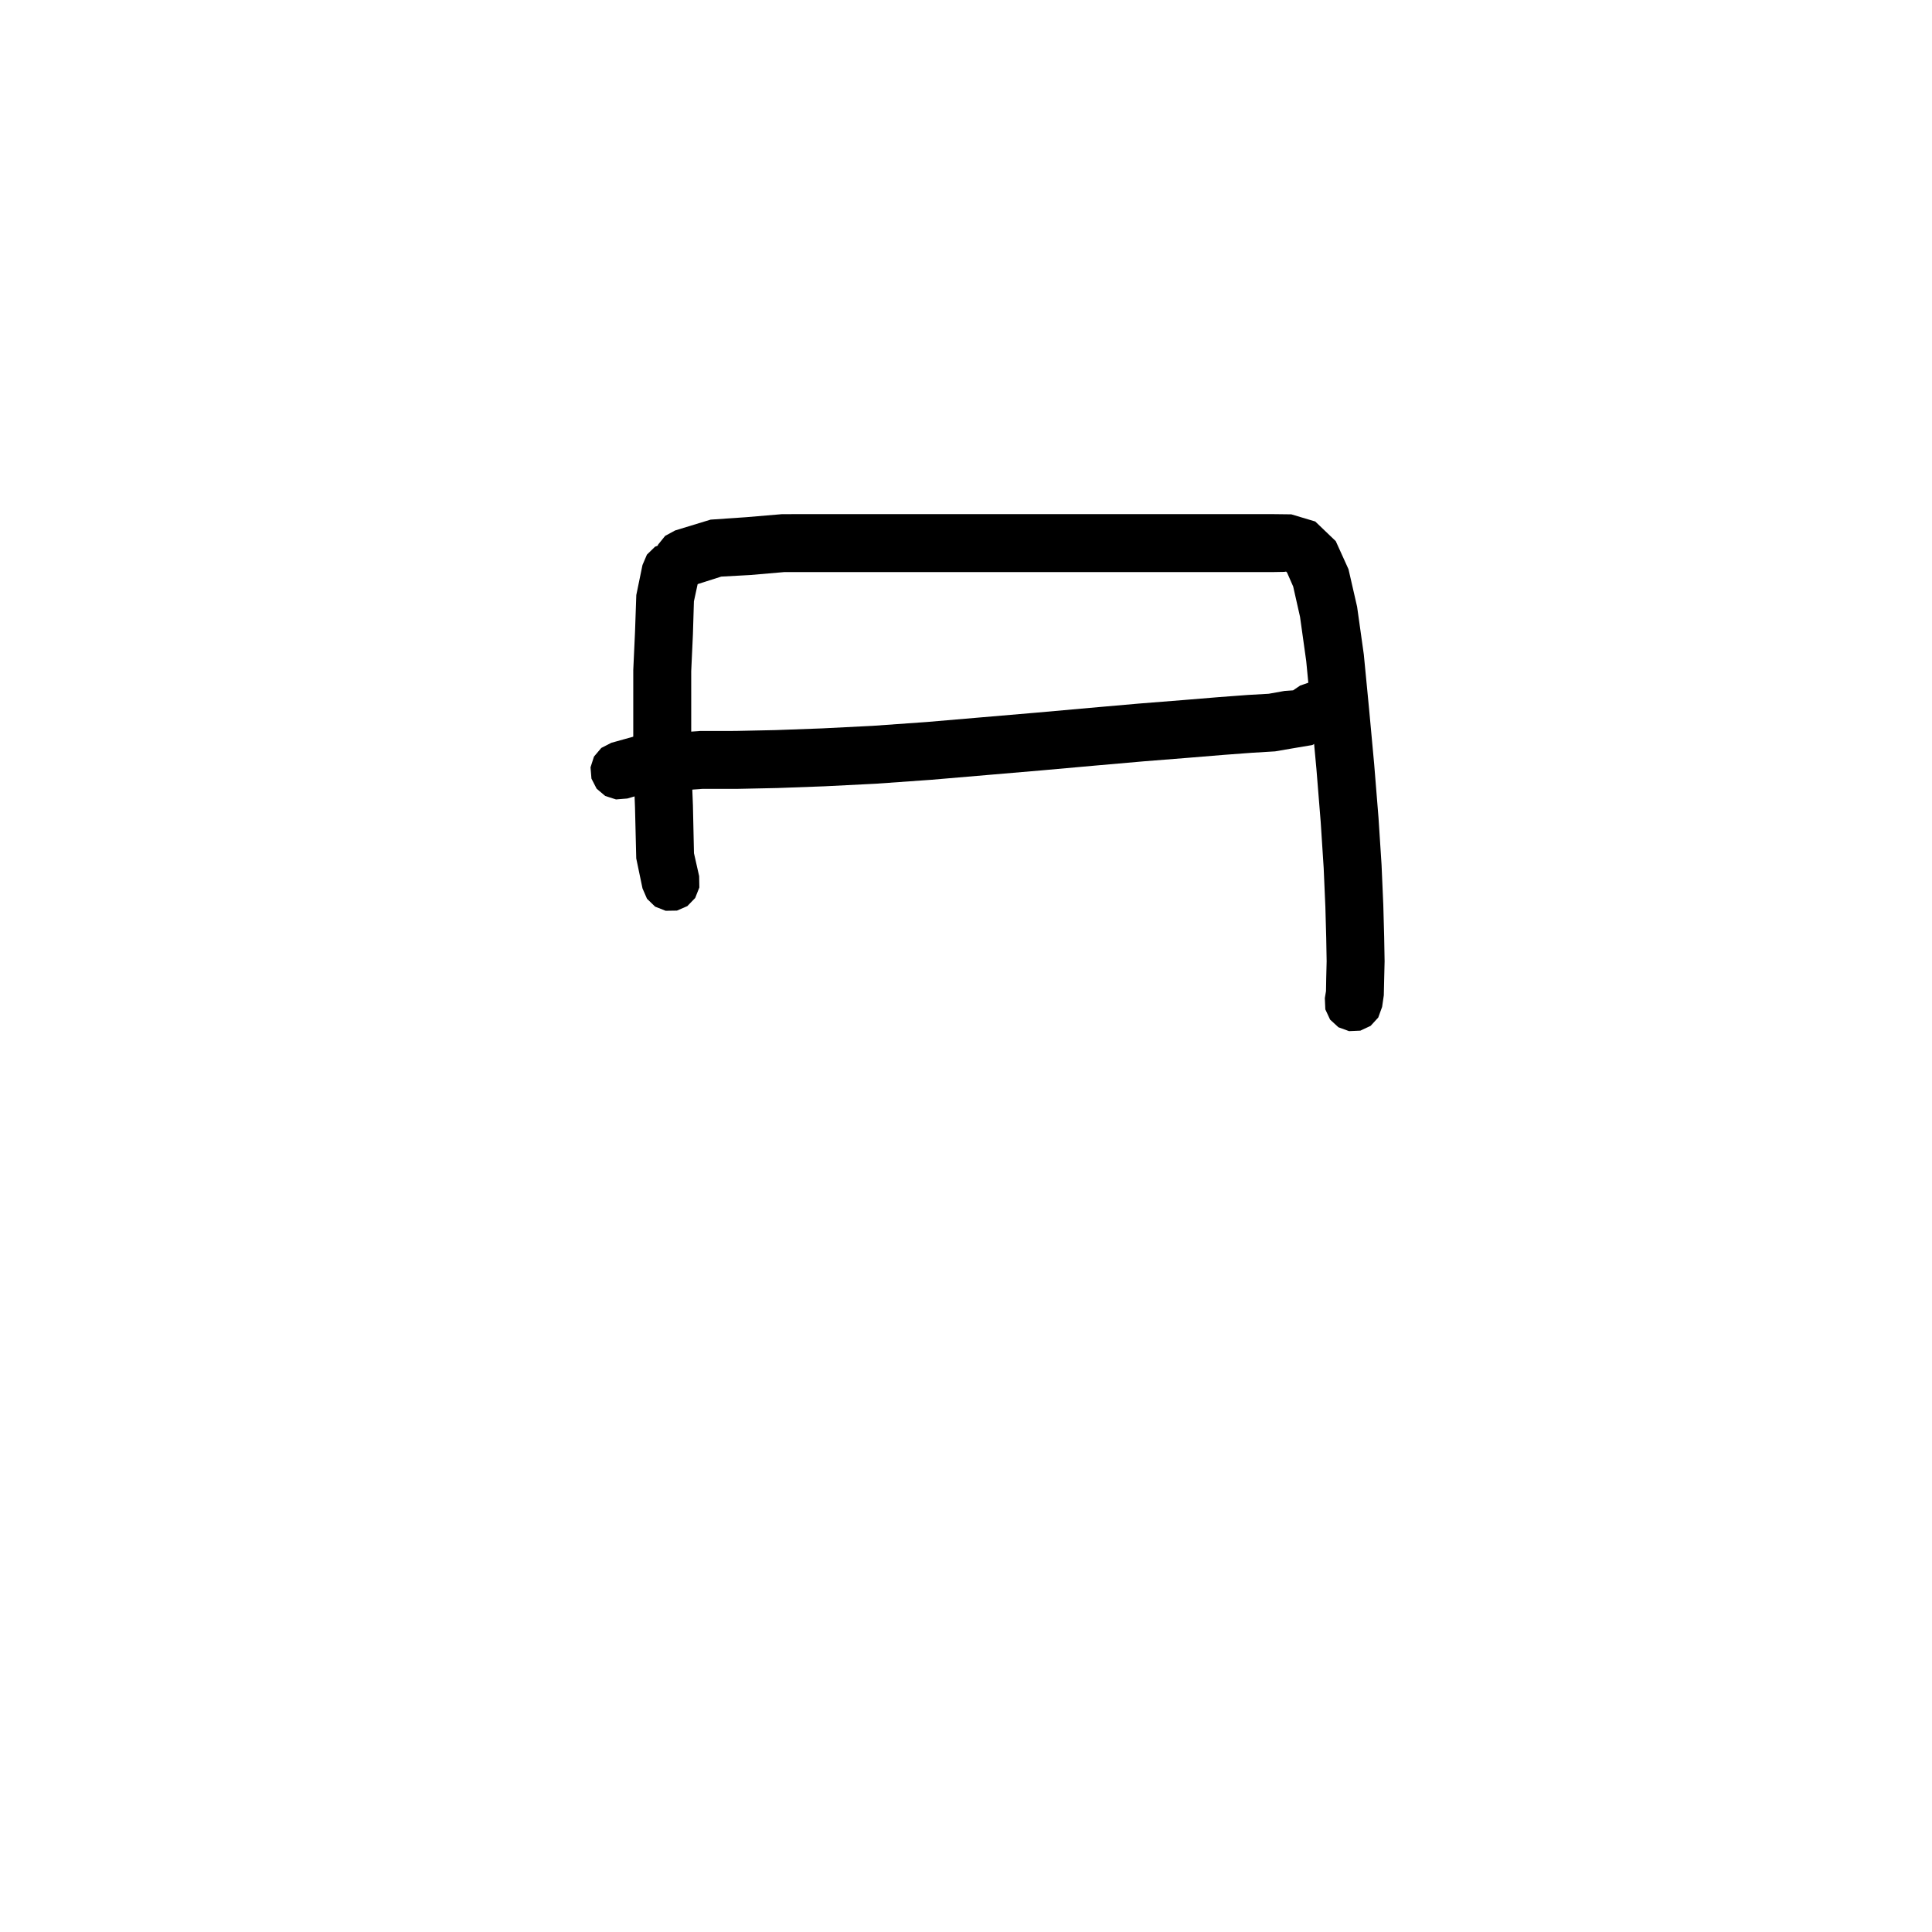
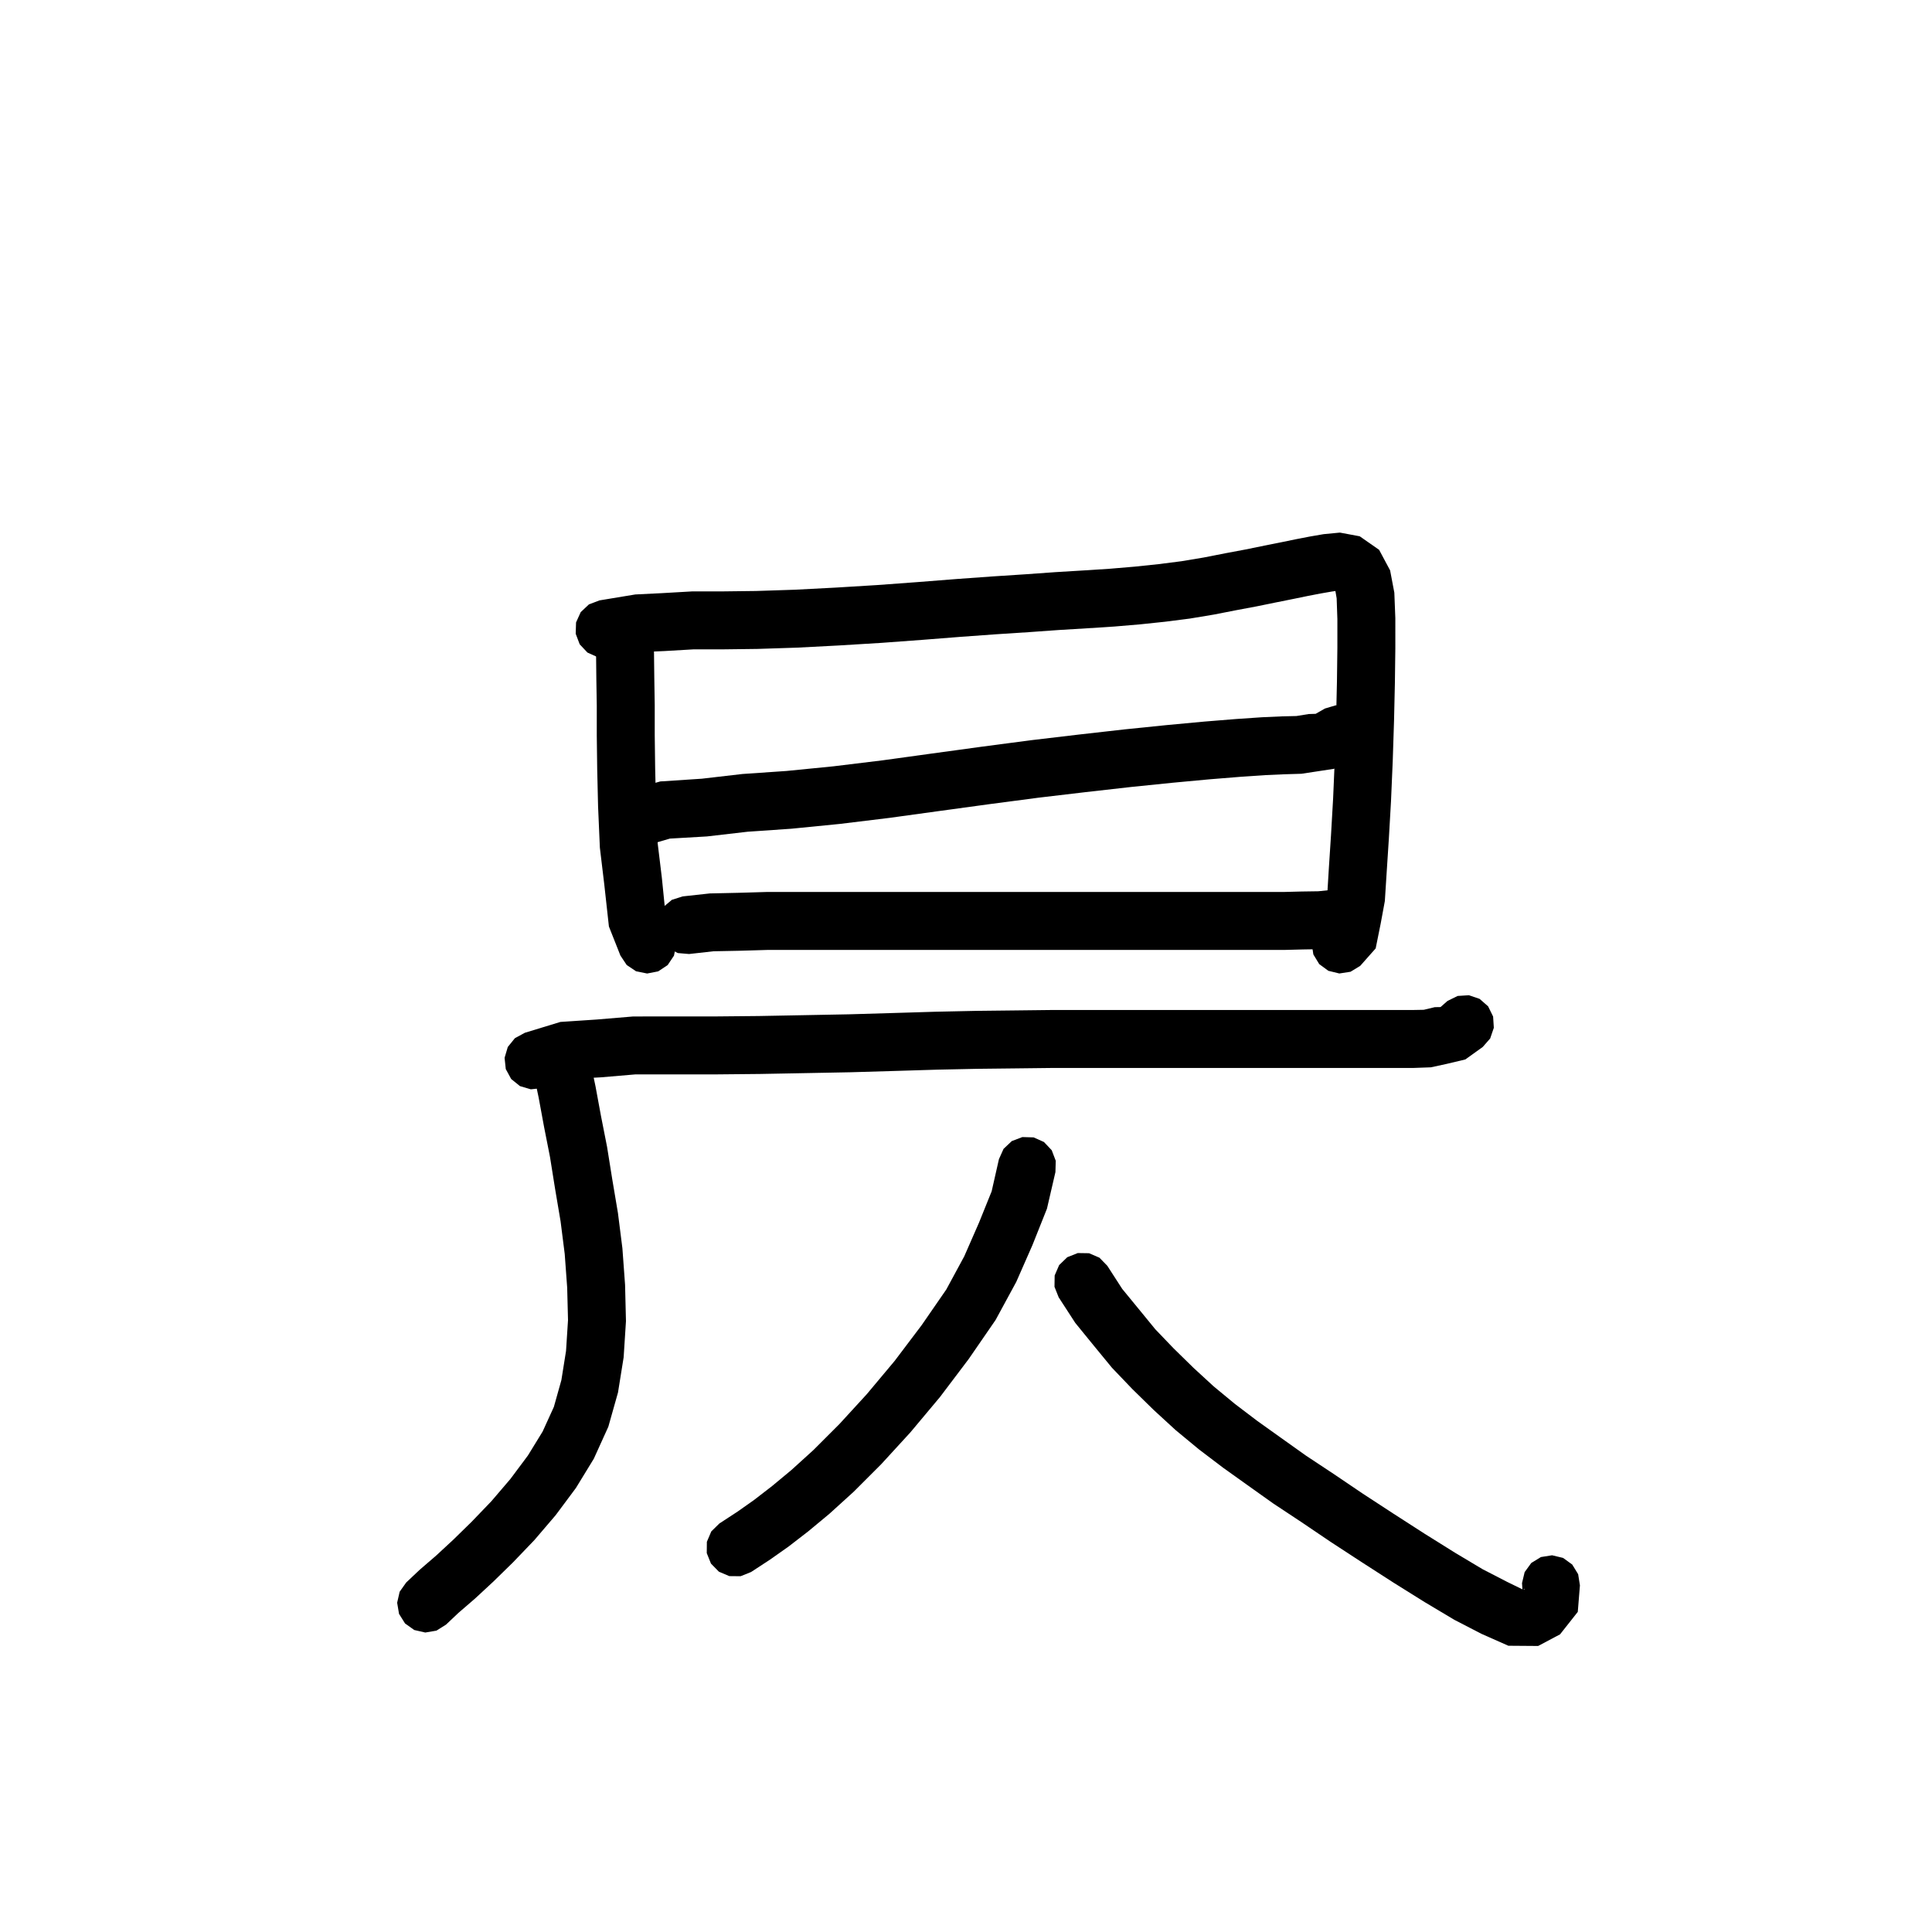
<svg xmlns="http://www.w3.org/2000/svg" viewBox="0 0 300 300" width="300" height="300">
-   <path d="M 99.763 87.74 L 98.805 92.395 L 98.604 98.156 L 98.334 104.037 L 98.333 110.8 L 98.334 118.55 L 98.602 125.339 L 98.796 133.294 L 99.768 137.951 L 100.467 139.562 L 101.729 140.783 L 103.362 141.427 L 105.118 141.398 L 106.728 140.7 L 107.949 139.438 L 108.594 137.805 L 108.565 136.049 L 107.76 132.484 L 107.598 125.061 L 107.333 118.383 L 107.333 110.8 L 107.332 104.23 L 107.596 98.511 L 107.751 93.382 L 108.57 89.594 L 108.59 87.838 L 107.936 86.208 L 106.708 84.953 L 105.094 84.263 L 103.338 84.244 L 101.708 84.897 L 100.453 86.125 Z" fill="black" fill-rule="nonzero" />
-   <path d="M 107.503 90.964 L 111.992 89.535 L 116.5 89.288 L 121.821 88.829 L 127.367 88.833 L 133.9 88.833 L 140.9 88.833 L 147.967 88.833 L 154.967 88.833 L 161.7 88.833 L 168.1 88.833 L 173.967 88.833 L 179.367 88.833 L 184.167 88.833 L 188.5 88.833 L 192.033 88.833 L 195.033 88.833 L 197.633 88.833 L 199.417 88.8 L 199.704 88.756 L 199.85 88.903 L 200.805 91.076 L 201.869 95.786 L 202.83 102.656 L 203.62 110.823 L 204.417 119.455 L 205.079 127.662 L 205.54 134.78 L 205.803 140.83 L 205.935 145.638 L 206 149.267 L 205.934 151.899 L 205.901 153.896 L 205.719 154.982 L 205.796 156.737 L 206.538 158.328 L 207.832 159.514 L 209.482 160.114 L 211.237 160.038 L 212.828 159.295 L 214.014 158.001 L 214.614 156.351 L 214.877 154.549 L 214.932 152.101 L 215 149.267 L 214.932 145.429 L 214.797 140.503 L 214.527 134.286 L 214.055 127.004 L 213.383 118.678 L 212.58 109.977 L 211.77 101.611 L 210.731 94.214 L 209.395 88.391 L 207.417 84.031 L 204.23 80.977 L 200.516 79.867 L 197.633 79.833 L 195.033 79.833 L 192.033 79.833 L 188.5 79.833 L 184.167 79.833 L 179.367 79.833 L 173.967 79.833 L 168.1 79.833 L 161.7 79.833 L 154.967 79.833 L 147.967 79.833 L 140.9 79.833 L 133.9 79.833 L 127.367 79.833 L 121.446 79.837 L 115.833 80.312 L 110.341 80.688 L 104.83 82.37 L 103.287 83.208 L 102.183 84.574 L 101.685 86.257 L 101.87 88.003 L 102.708 89.546 L 104.074 90.65 L 105.757 91.148 Z" fill="black" fill-rule="nonzero" />
-   <path d="M 97.403 123.994 L 100.789 122.995 L 104.515 122.824 L 109.05 122.498 L 114.285 122.5 L 120.699 122.365 L 128.031 122.096 L 136.041 121.692 L 144.584 121.086 L 153.216 120.35 L 161.825 119.616 L 170.031 118.882 L 177.609 118.218 L 184.328 117.685 L 189.987 117.219 L 194.404 116.89 L 197.992 116.673 L 200.87 116.178 L 203.764 115.692 L 206.448 114.212 L 207.759 113.044 L 208.523 111.463 L 208.623 109.71 L 208.045 108.052 L 206.877 106.741 L 205.296 105.977 L 203.543 105.877 L 201.885 106.455 L 200.791 107.197 L 199.464 107.289 L 197.008 107.727 L 193.796 107.91 L 189.279 108.247 L 183.605 108.715 L 176.858 109.249 L 169.236 109.918 L 161.042 110.65 L 152.451 111.383 L 143.883 112.114 L 135.493 112.708 L 127.636 113.104 L 120.434 113.369 L 114.182 113.5 L 108.75 113.502 L 103.951 113.842 L 99.322 114.116 L 94.93 115.34 L 93.369 116.142 L 92.233 117.481 L 91.696 119.153 L 91.84 120.903 L 92.642 122.465 L 93.981 123.6 L 95.653 124.137 Z" fill="black" fill-rule="nonzero" />
+   <path d="M 92.345 98.654 L 92.559 101.614 L 92.6 105.462 L 92.667 109.567 L 92.667 114.23 L 92.734 119.483 L 92.869 125.218 L 93.147 131.623 L 93.828 137.304 L 94.552 143.868 L 96.339 148.38 L 97.311 149.842 L 98.769 150.821 L 100.491 151.167 L 102.213 150.828 L 103.675 149.855 L 104.654 148.397 L 105 146.676 L 104.661 144.953 L 103.337 141.91 L 102.772 136.296 L 102.119 130.91 L 101.864 124.915 L 101.733 119.317 L 101.667 114.17 L 101.667 109.499 L 101.6 105.338 L 101.552 101.275 L 101.322 98.013 L 100.858 96.319 L 99.781 94.933 L 98.255 94.064 L 96.513 93.845 L 94.819 94.309 L 93.433 95.386 L 92.564 96.912 Z" fill="black" fill-rule="nonzero" />
+   <path d="M 94.573 102.105 L 99.689 101.247 L 103.204 101.094 L 107.698 100.831 L 112.13 100.833 L 117.604 100.765 L 123.825 100.563 L 130.288 100.226 L 136.869 99.823 L 143.241 99.354 L 149.172 98.887 L 154.675 98.489 L 159.805 98.156 L 164.464 97.824 L 168.847 97.558 L 173.034 97.288 L 177.058 96.947 L 180.952 96.537 L 184.754 96.052 L 188.501 95.428 L 191.948 94.753 L 195.164 94.15 L 198.126 93.544 L 200.794 93.01 L 203.049 92.546 L 205.045 92.16 L 206.803 91.855 L 207.877 91.699 L 207.864 91.659 L 207.251 91.157 L 207.278 91.295 L 207.555 92.905 L 207.667 96.14 L 207.667 100.57 L 207.601 105.853 L 207.468 111.676 L 207.27 117.831 L 207.006 123.975 L 206.675 129.726 L 206.342 134.847 L 206.097 138.881 L 205.535 141.818 L 205.385 143.623 L 205.126 143.349 L 204.088 144.766 L 203.671 146.471 L 203.938 148.207 L 204.849 149.707 L 206.266 150.745 L 207.971 151.162 L 209.707 150.895 L 211.207 149.984 L 213.615 147.266 L 214.398 143.382 L 215.037 139.919 L 215.324 135.42 L 215.658 130.274 L 215.994 124.425 L 216.263 118.169 L 216.465 111.924 L 216.599 106.014 L 216.667 100.63 L 216.666 95.993 L 216.512 92.029 L 215.856 88.572 L 214.149 85.377 L 211.136 83.275 L 208.057 82.701 L 205.53 82.945 L 203.422 83.307 L 201.284 83.721 L 199.006 84.19 L 196.341 84.723 L 193.436 85.317 L 190.252 85.914 L 186.899 86.572 L 183.446 87.148 L 179.915 87.597 L 176.209 87.987 L 172.366 88.312 L 168.286 88.575 L 163.87 88.843 L 159.195 89.177 L 154.058 89.511 L 148.494 89.913 L 142.559 90.38 L 136.264 90.844 L 129.779 91.241 L 123.442 91.571 L 117.396 91.768 L 112.07 91.833 L 107.435 91.835 L 102.729 92.106 L 98.645 92.308 L 93.094 93.228 L 91.451 93.849 L 90.172 95.051 L 89.449 96.651 L 89.395 98.406 L 90.016 100.049 L 91.218 101.328 L 92.818 102.051 Z" fill="black" fill-rule="nonzero" />
+   <path d="M 99.07 131.66 L 104.022 130.216 L 109.768 129.882 L 116.109 129.148 L 122.879 128.684 L 130.395 127.939 L 138.146 126.996 L 145.912 125.925 L 153.699 124.86 L 161.258 123.865 L 168.551 123.003 L 175.583 122.207 L 182.071 121.545 L 187.759 121.016 L 192.637 120.621 L 196.493 120.359 L 199.398 120.23 L 202.09 120.15 L 204.449 119.791 L 207.145 119.38 L 209.929 117.982 L 211.294 116.877 L 212.131 115.334 L 212.314 113.588 L 211.815 111.904 L 210.71 110.54 L 209.167 109.702 L 207.421 109.519 L 205.737 110.018 L 204.299 110.842 L 203.218 110.876 L 201.31 111.184 L 199.069 111.236 L 195.974 111.374 L 191.963 111.646 L 186.974 112.05 L 181.195 112.588 L 174.618 113.259 L 167.516 114.063 L 160.142 114.935 L 152.501 115.94 L 144.688 117.009 L 136.987 118.071 L 129.405 118.994 L 122.121 119.716 L 115.291 120.185 L 108.966 120.918 L 102.534 121.34 L 96.597 123.006 L 95.035 123.809 L 93.9 125.148 L 93.363 126.82 L 93.506 128.57 L 94.309 130.131 L 95.648 131.267 L 97.32 131.804 Z" fill="black" fill-rule="nonzero" />
+   <path d="M 106.997 148.139 L 110.79 147.713 L 114.88 147.632 L 119.364 147.5 L 124.167 147.5 L 129.433 147.5 L 134.967 147.5 L 140.5 147.5 L 146.033 147.5 L 151.367 147.5 L 156.567 147.5 L 161.633 147.5 L 166.5 147.5 L 171.167 147.5 L 175.5 147.5 L 179.567 147.5 L 183.167 147.5 L 186.433 147.5 L 189.233 147.5 L 191.767 147.5 L 194.367 147.5 L 196.967 147.5 L 199.624 147.5 L 202.26 147.432 L 205.184 147.382 L 207.614 147.144 L 209.294 146.632 L 210.649 145.516 L 211.475 143.967 L 211.644 142.219 L 211.132 140.539 L 210.016 139.184 L 208.467 138.358 L 206.719 138.189 L 204.705 138.395 L 202.074 138.434 L 199.509 138.5 L 196.967 138.5 L 194.367 138.5 L 191.767 138.5 L 189.233 138.5 L 186.433 138.5 L 183.167 138.5 L 179.567 138.5 L 175.5 138.5 L 171.167 138.5 L 166.5 138.5 L 161.633 138.5 L 156.567 138.5 L 151.367 138.5 L 146.033 138.5 L 140.5 138.5 L 134.967 138.5 L 129.433 138.5 L 124.167 138.5 L 119.236 138.5 L 114.653 138.635 L 110.21 138.732 L 106.003 139.194 L 104.329 139.725 L 102.986 140.856 L 102.178 142.414 L 102.028 144.164 L 102.558 145.837 L 103.689 147.181 L 105.248 147.989 Z" fill="black" fill-rule="nonzero" />
+   <path d="M 84.17 168.964 L 88.649 167.537 L 93.294 167.288 L 98.684 166.83 L 104.367 166.833 L 110.989 166.833 L 117.964 166.766 L 125.052 166.633 L 132.075 166.499 L 138.901 166.298 L 145.483 166.098 L 151.707 165.966 L 157.618 165.9 L 163.326 165.833 L 168.9 165.833 L 174.3 165.833 L 179.7 165.833 L 185.167 165.833 L 190.567 165.833 L 195.767 165.833 L 200.833 165.833 L 205.567 165.833 L 209.767 165.833 L 213.433 165.833 L 216.7 165.833 L 219.427 165.833 L 222.183 165.733 L 224.611 165.207 L 227.537 164.511 L 230.234 162.575 L 231.393 161.256 L 231.961 159.595 L 231.849 157.843 L 231.075 156.266 L 229.756 155.107 L 228.095 154.539 L 226.343 154.651 L 224.766 155.425 L 223.685 156.378 L 222.789 156.393 L 221.084 156.8 L 219.306 156.834 L 216.7 156.833 L 213.433 156.833 L 209.767 156.833 L 205.567 156.833 L 200.833 156.833 L 195.767 156.833 L 190.567 156.833 L 185.167 156.833 L 179.7 156.833 L 174.3 156.833 L 168.9 156.833 L 163.274 156.833 L 157.515 156.9 L 151.56 156.967 L 145.25 157.102 L 138.632 157.302 L 131.858 157.501 L 124.881 157.634 L 117.836 157.767 L 110.945 157.833 L 104.367 157.833 L 98.316 157.837 L 92.639 158.312 L 87.018 158.686 L 81.497 160.37 L 79.954 161.208 L 78.85 162.574 L 78.352 164.257 L 78.536 166.003 L 79.375 167.546 L 80.74 168.65 L 82.424 169.148 Z" fill="black" fill-rule="nonzero" />
+   <path d="M 82.763 166.26 L 83.64 170.425 L 84.48 174.977 L 85.403 179.656 L 86.193 184.597 L 87.048 189.656 L 87.689 194.712 L 88.072 199.955 L 88.201 204.981 L 87.894 209.77 L 87.171 214.303 L 86.006 218.457 L 84.259 222.289 L 81.975 226.009 L 79.25 229.659 L 76.296 233.114 L 73.234 236.302 L 70.396 239.076 L 67.764 241.515 L 65.159 243.764 L 63.077 245.728 L 62.06 247.16 L 61.669 248.871 L 61.962 250.603 L 62.895 252.09 L 64.327 253.107 L 66.038 253.498 L 67.769 253.205 L 69.256 252.272 L 71.174 250.458 L 73.769 248.218 L 76.604 245.591 L 79.632 242.631 L 82.97 239.152 L 86.284 235.274 L 89.425 231.058 L 92.207 226.511 L 94.461 221.543 L 95.962 216.23 L 96.839 210.764 L 97.199 205.152 L 97.061 199.511 L 96.645 193.822 L 95.952 188.344 L 95.074 183.136 L 94.264 178.078 L 93.32 173.289 L 92.471 168.686 L 91.57 164.406 L 90.88 162.792 L 89.625 161.564 L 87.995 160.91 L 86.24 160.93 L 84.625 161.62 L 83.397 162.875 L 82.744 164.505 Z" fill="black" fill-rule="nonzero" />
+   <path d="M 155.114 179.995 L 153.985 184.983 L 152.018 189.856 L 149.727 195.084 L 146.938 200.235 L 143.119 205.765 L 138.911 211.333 L 134.58 216.503 L 130.313 221.158 L 126.322 225.149 L 122.877 228.274 L 119.884 230.757 L 117.09 232.916 L 114.529 234.721 L 111.704 236.567 L 110.45 237.796 L 109.762 239.411 L 109.745 241.167 L 110.4 242.796 L 111.629 244.05 L 113.245 244.738 L 115.001 244.755 L 116.629 244.1 L 119.582 242.168 L 122.444 240.15 L 125.516 237.777 L 128.789 235.06 L 132.544 231.651 L 136.821 227.375 L 141.353 222.43 L 145.956 216.934 L 150.414 211.035 L 154.595 204.965 L 157.806 199.05 L 160.315 193.344 L 162.571 187.683 L 163.886 182.005 L 163.937 180.25 L 163.312 178.609 L 162.107 177.332 L 160.505 176.614 L 158.75 176.563 L 157.109 177.188 L 155.832 178.393 Z" fill="black" fill-rule="nonzero" />
+   <path d="M 164.389 201.445 L 166.97 205.423 L 169.818 208.918 L 172.666 212.385 L 175.834 215.698 L 179.137 218.932 L 182.544 222.06 L 186.172 225.06 L 189.898 227.89 L 193.687 230.597 L 197.689 233.445 L 202.064 236.34 L 206.61 239.415 L 211.452 242.576 L 216.356 245.733 L 221.219 248.772 L 225.837 251.528 L 230.05 253.706 L 234.217 255.551 L 238.84 255.586 L 242.244 253.781 L 244.998 250.292 L 245.33 246.173 L 245.054 244.439 L 244.135 242.943 L 242.714 241.912 L 241.006 241.503 L 239.272 241.779 L 237.776 242.698 L 236.745 244.119 L 236.337 245.827 L 236.447 247.486 L 236.622 246.753 L 236.827 246.814 L 236.517 246.849 L 234.016 245.627 L 230.229 243.672 L 225.914 241.094 L 221.178 238.134 L 216.348 235.024 L 211.59 231.918 L 207.069 228.86 L 202.778 226.022 L 198.913 223.269 L 195.235 220.643 L 191.762 218.006 L 188.456 215.274 L 185.33 212.402 L 182.232 209.368 L 179.4 206.415 L 176.782 203.216 L 174.252 200.133 L 171.945 196.555 L 170.722 195.296 L 169.11 194.6 L 167.354 194.574 L 165.722 195.222 L 164.462 196.445 L 163.767 198.057 L 163.741 199.813 Z" fill="black" fill-rule="nonzero" />
</svg>
